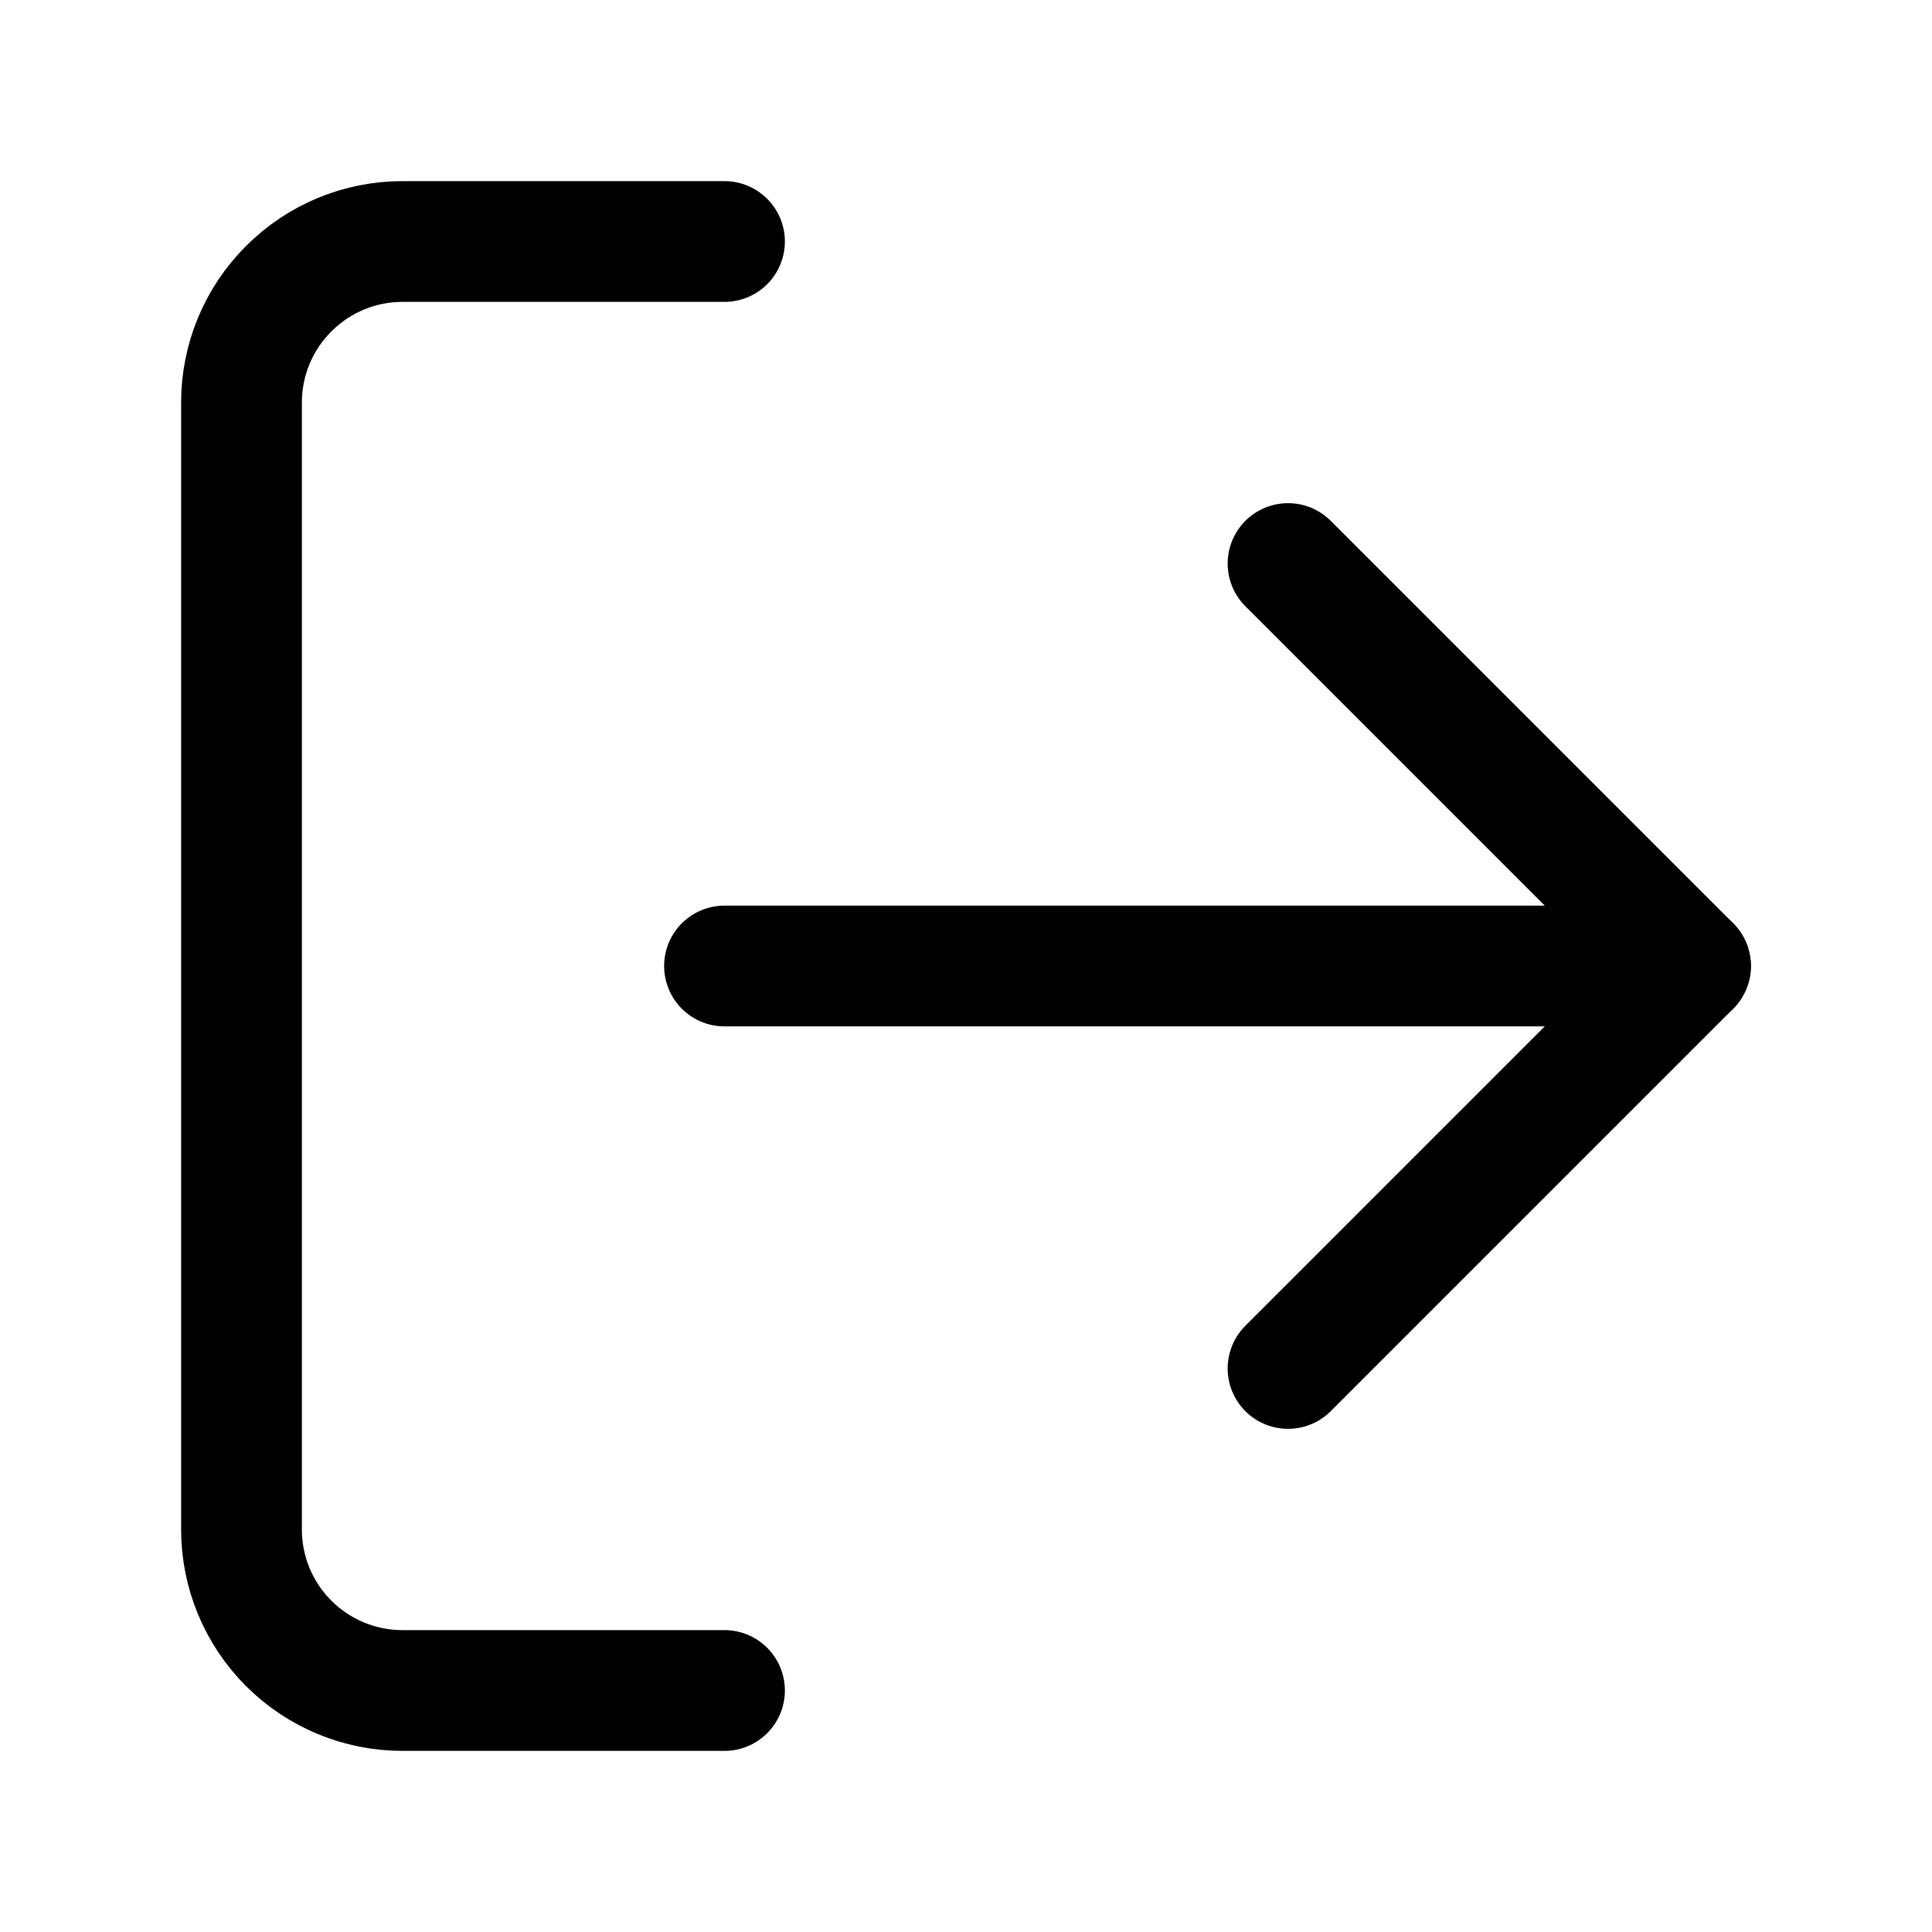
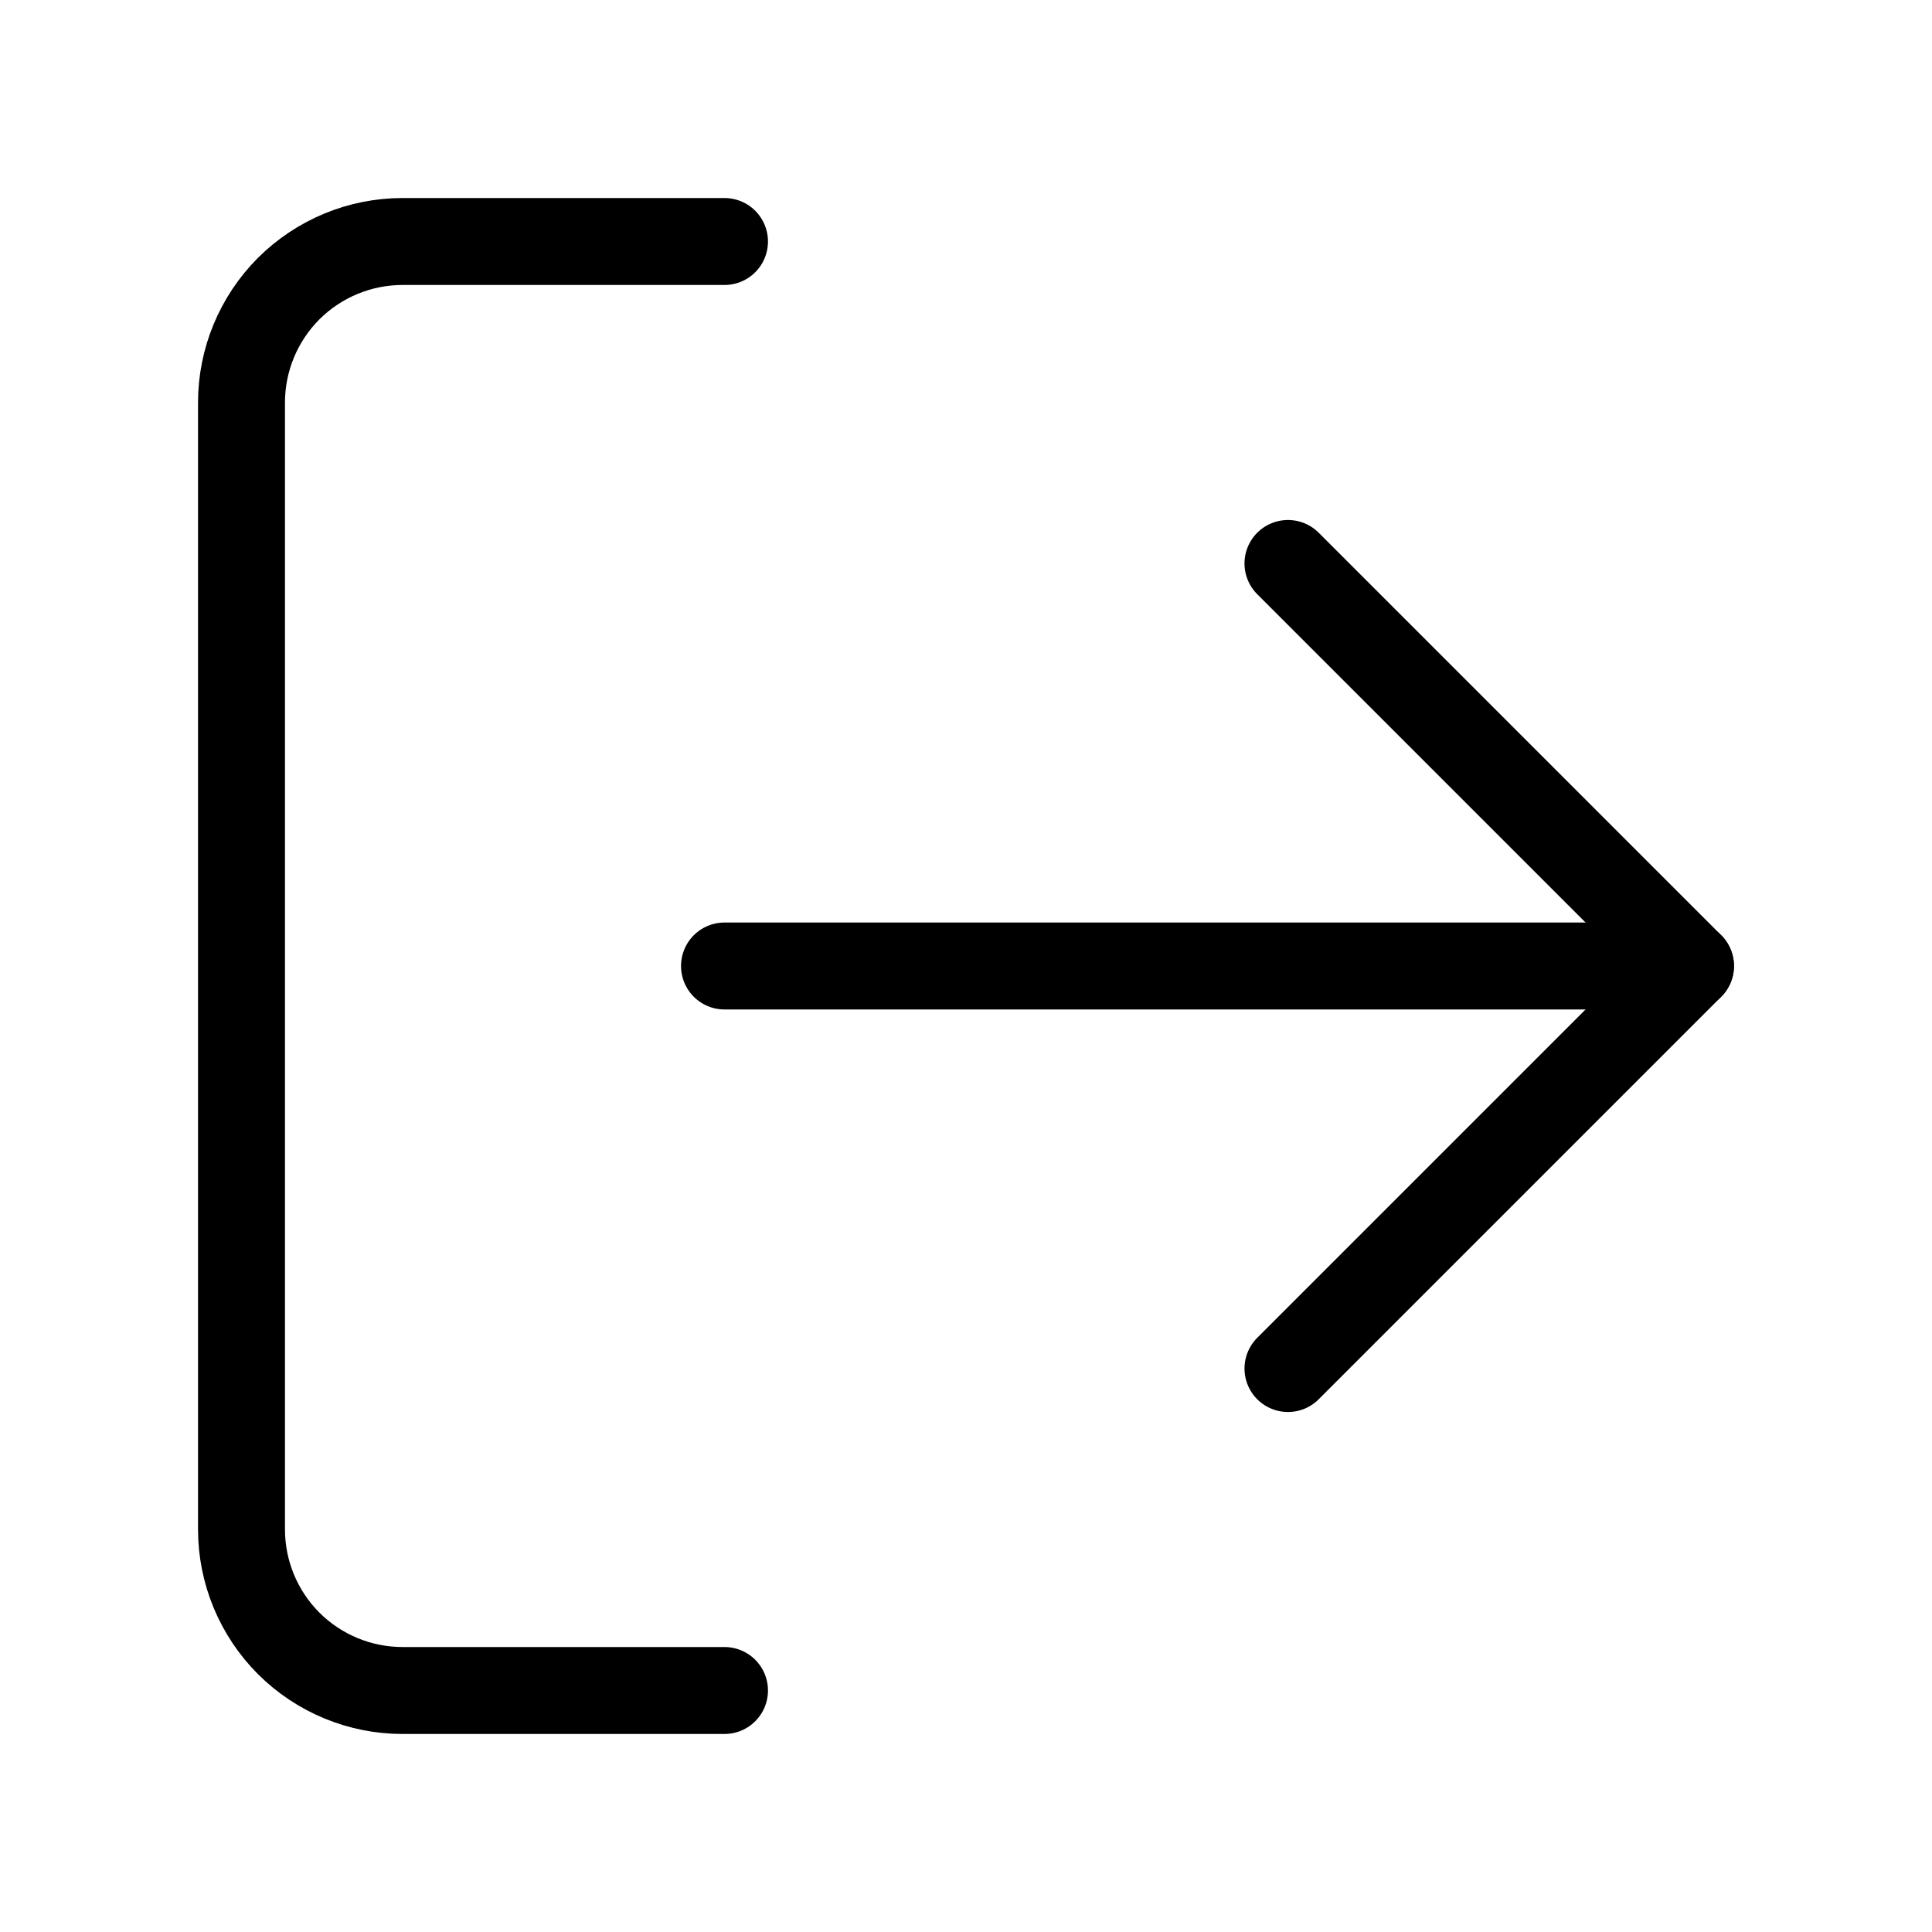
- <svg xmlns="http://www.w3.org/2000/svg" width="16" height="16" viewBox="0 0 16 16" fill="none">
-   <path d="M6 14H3.333C2.98 14 2.641 13.86 2.391 13.61C2.14 13.359 2 13.02 2 12.667V3.333C2 2.98 2.14 2.641 2.391 2.391C2.641 2.14 2.98 2 3.333 2H6" stroke="black" stroke-linecap="round" stroke-linejoin="round" />
-   <path d="M10.667 11.333L14 8L10.667 4.667" stroke="black" stroke-linecap="round" stroke-linejoin="round" />
-   <path d="M14 8H6" stroke="black" stroke-linecap="round" stroke-linejoin="round" />
+ <svg xmlns="http://www.w3.org/2000/svg" width="20" height="20" viewBox="0 0 20 20" fill="none">
+   <path d="M7.5 17.5H4.167C3.725 17.5 3.301 17.324 2.988 17.012C2.676 16.699 2.5 16.275 2.5 15.833V4.167C2.5 3.725 2.676 3.301 2.988 2.988C3.301 2.676 3.725 2.5 4.167 2.5H7.5" stroke="black" stroke-width="0.9" stroke-linecap="round" stroke-linejoin="round" />
+   <path d="M13.333 14.167L17.5 10L13.333 5.833" stroke="black" stroke-width="0.9" stroke-linecap="round" stroke-linejoin="round" />
+   <path d="M17.5 10H7.5" stroke="black" stroke-width="0.9" stroke-linecap="round" stroke-linejoin="round" />
</svg>
